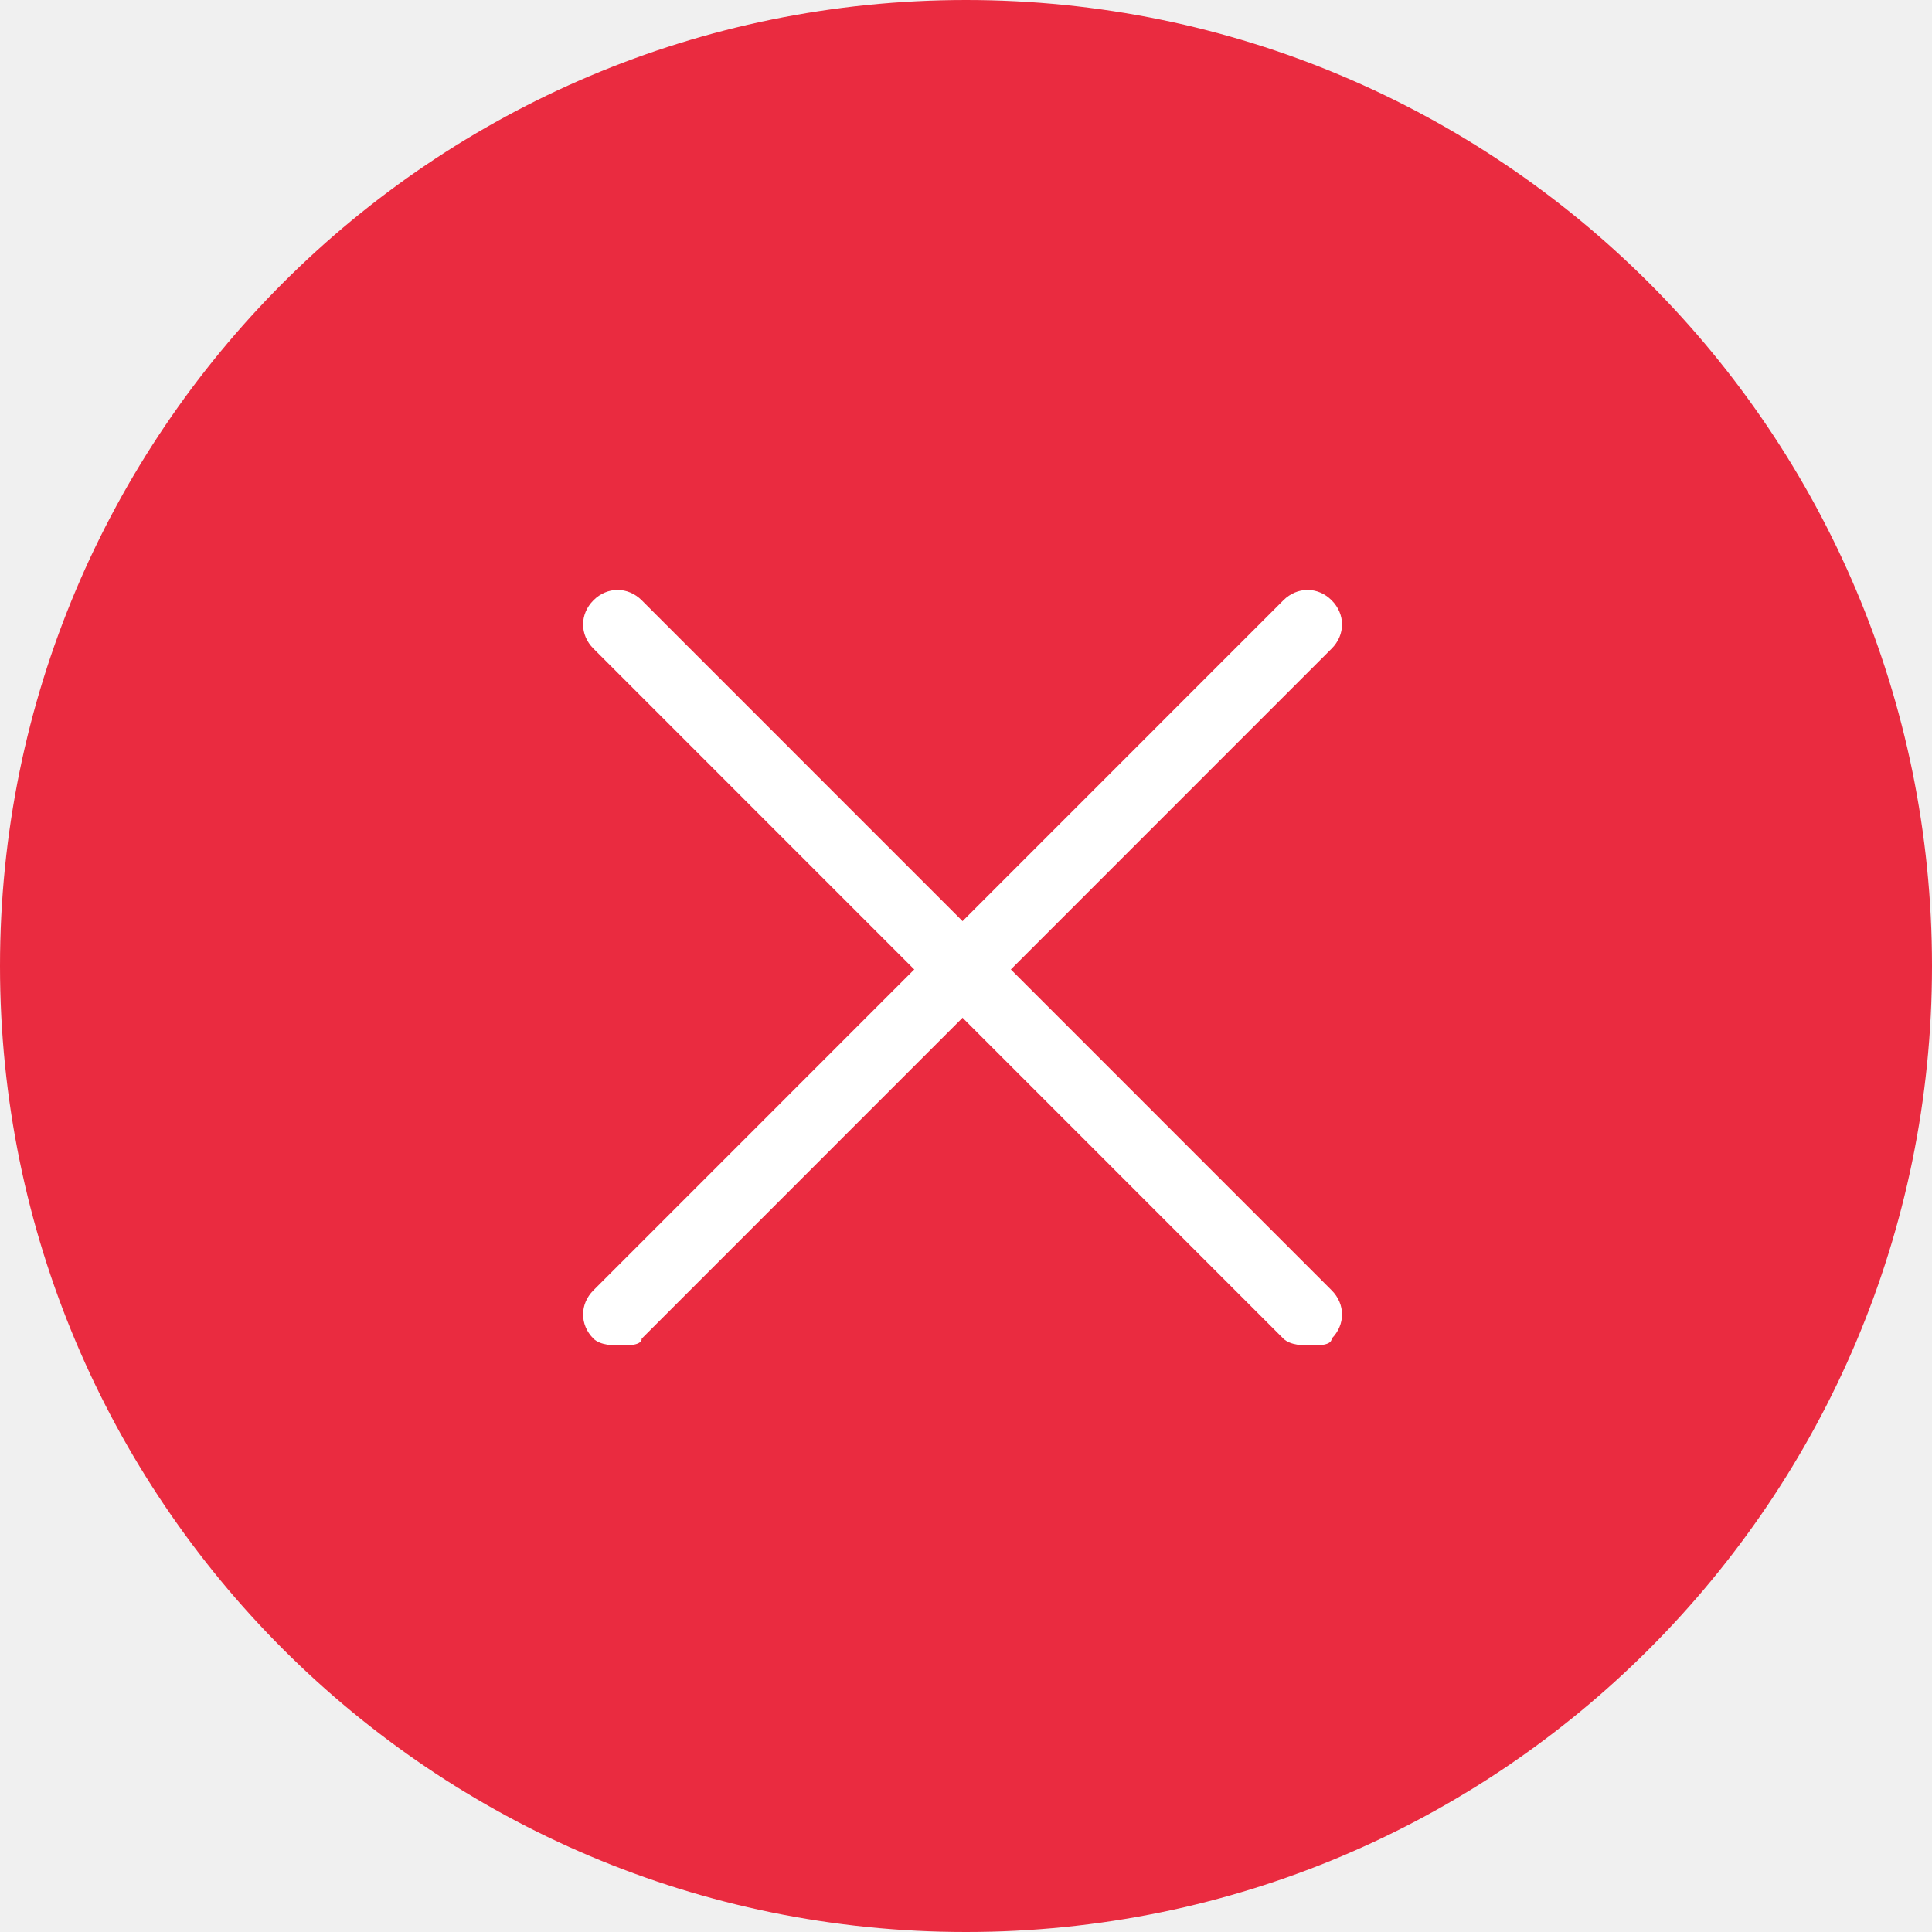
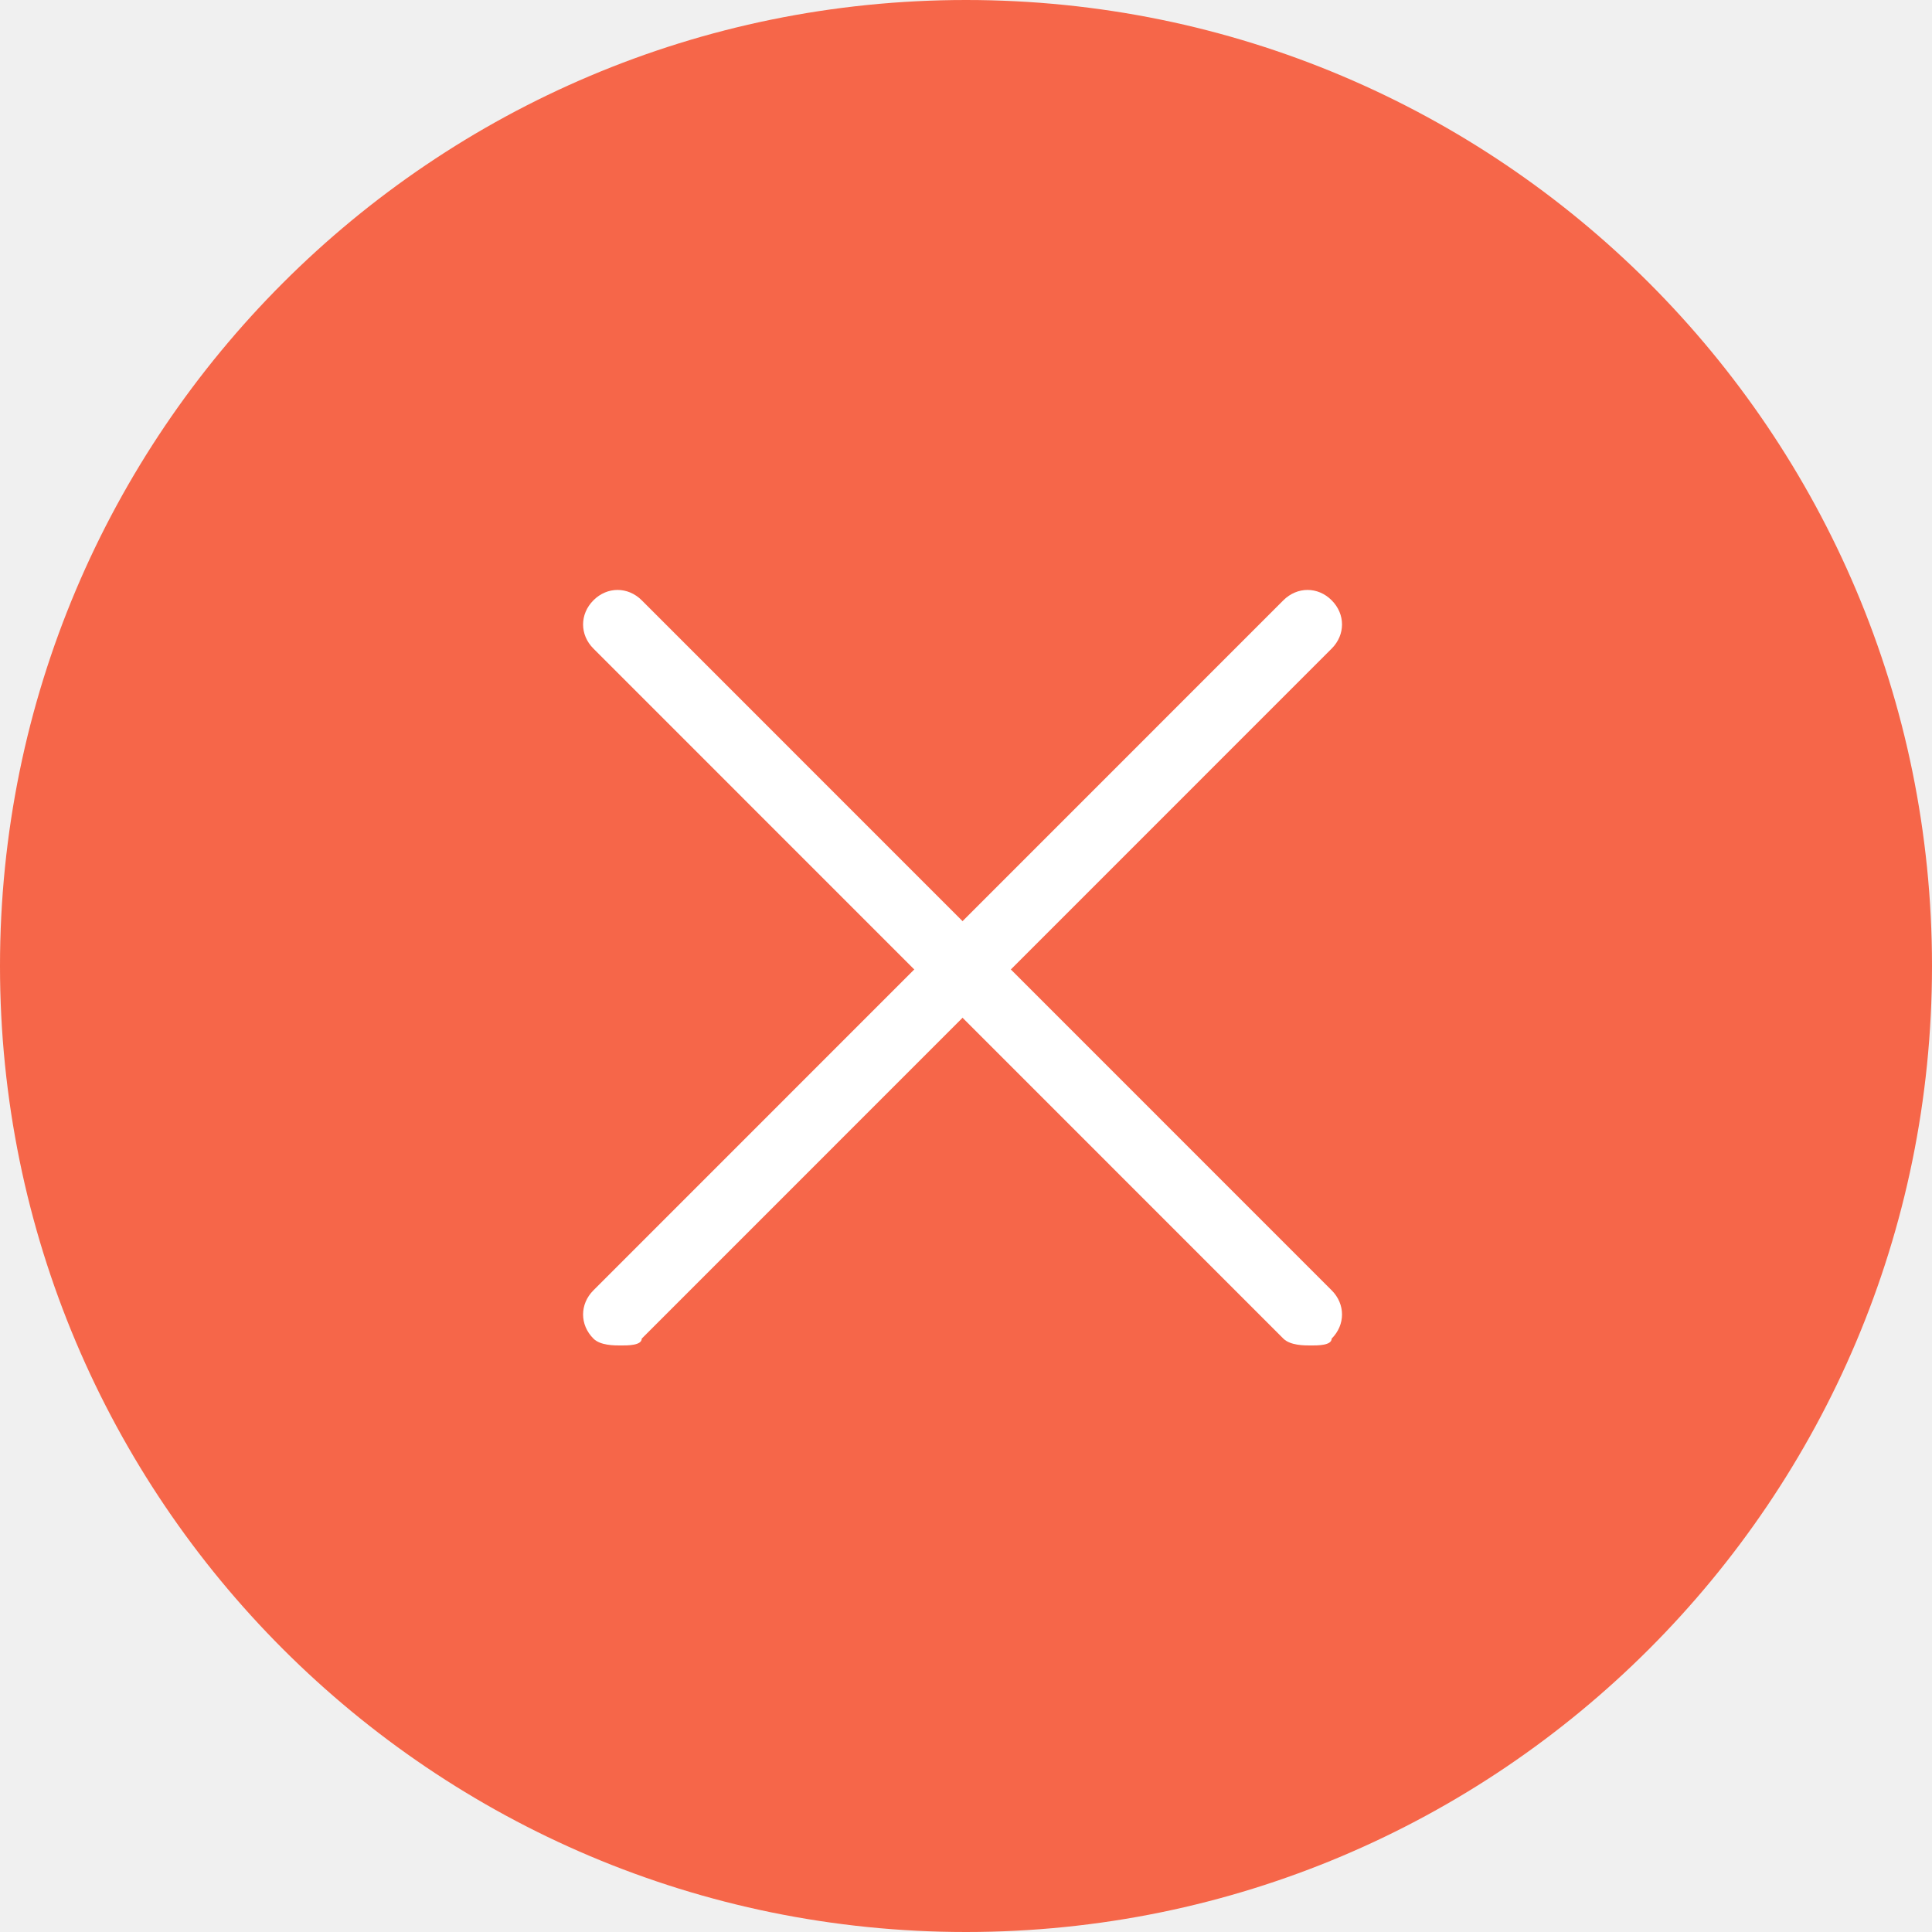
<svg xmlns="http://www.w3.org/2000/svg" width="20px" height="20px" viewBox="0 0 20 20" version="1.1">
  <defs />
  <g id="Page-1" stroke="none" stroke-width="1" fill="none" fill-rule="evenodd">
    <g id="menu-expand" transform="translate(-712, -98)">
      <g id="Group-8" transform="translate(712, 98)">
-         <circle id="Oval-12" fill="#EA2B40" cx="10" cy="10" r="10" />
+         <circle id="Oval-12" fill="#f66649" cx="10" cy="10" r="10" />
        <g id="007__close" transform="translate(5.714286, 5.714286)" fill-rule="nonzero" fill="#FFFFFF">
          <path d="M7.857,8.214 C7.786,8.214 7.643,8.214 7.571,8.143 L0.429,1 C0.286,0.857 0.286,0.643 0.429,0.5 C0.571,0.357 0.786,0.357 0.929,0.5 L8.071,7.643 C8.214,7.786 8.214,8 8.071,8.143 C8.071,8.214 7.929,8.214 7.857,8.214 Z" id="Shape" />
          <path d="M0.714,8.214 C0.643,8.214 0.5,8.214 0.429,8.143 C0.286,8 0.286,7.786 0.429,7.643 L7.571,0.5 C7.714,0.357 7.929,0.357 8.071,0.5 C8.214,0.643 8.214,0.857 8.071,1 L0.929,8.143 C0.929,8.214 0.786,8.214 0.714,8.214 Z" id="Shape" />
        </g>
      </g>
    </g>
  </g>
</svg>
